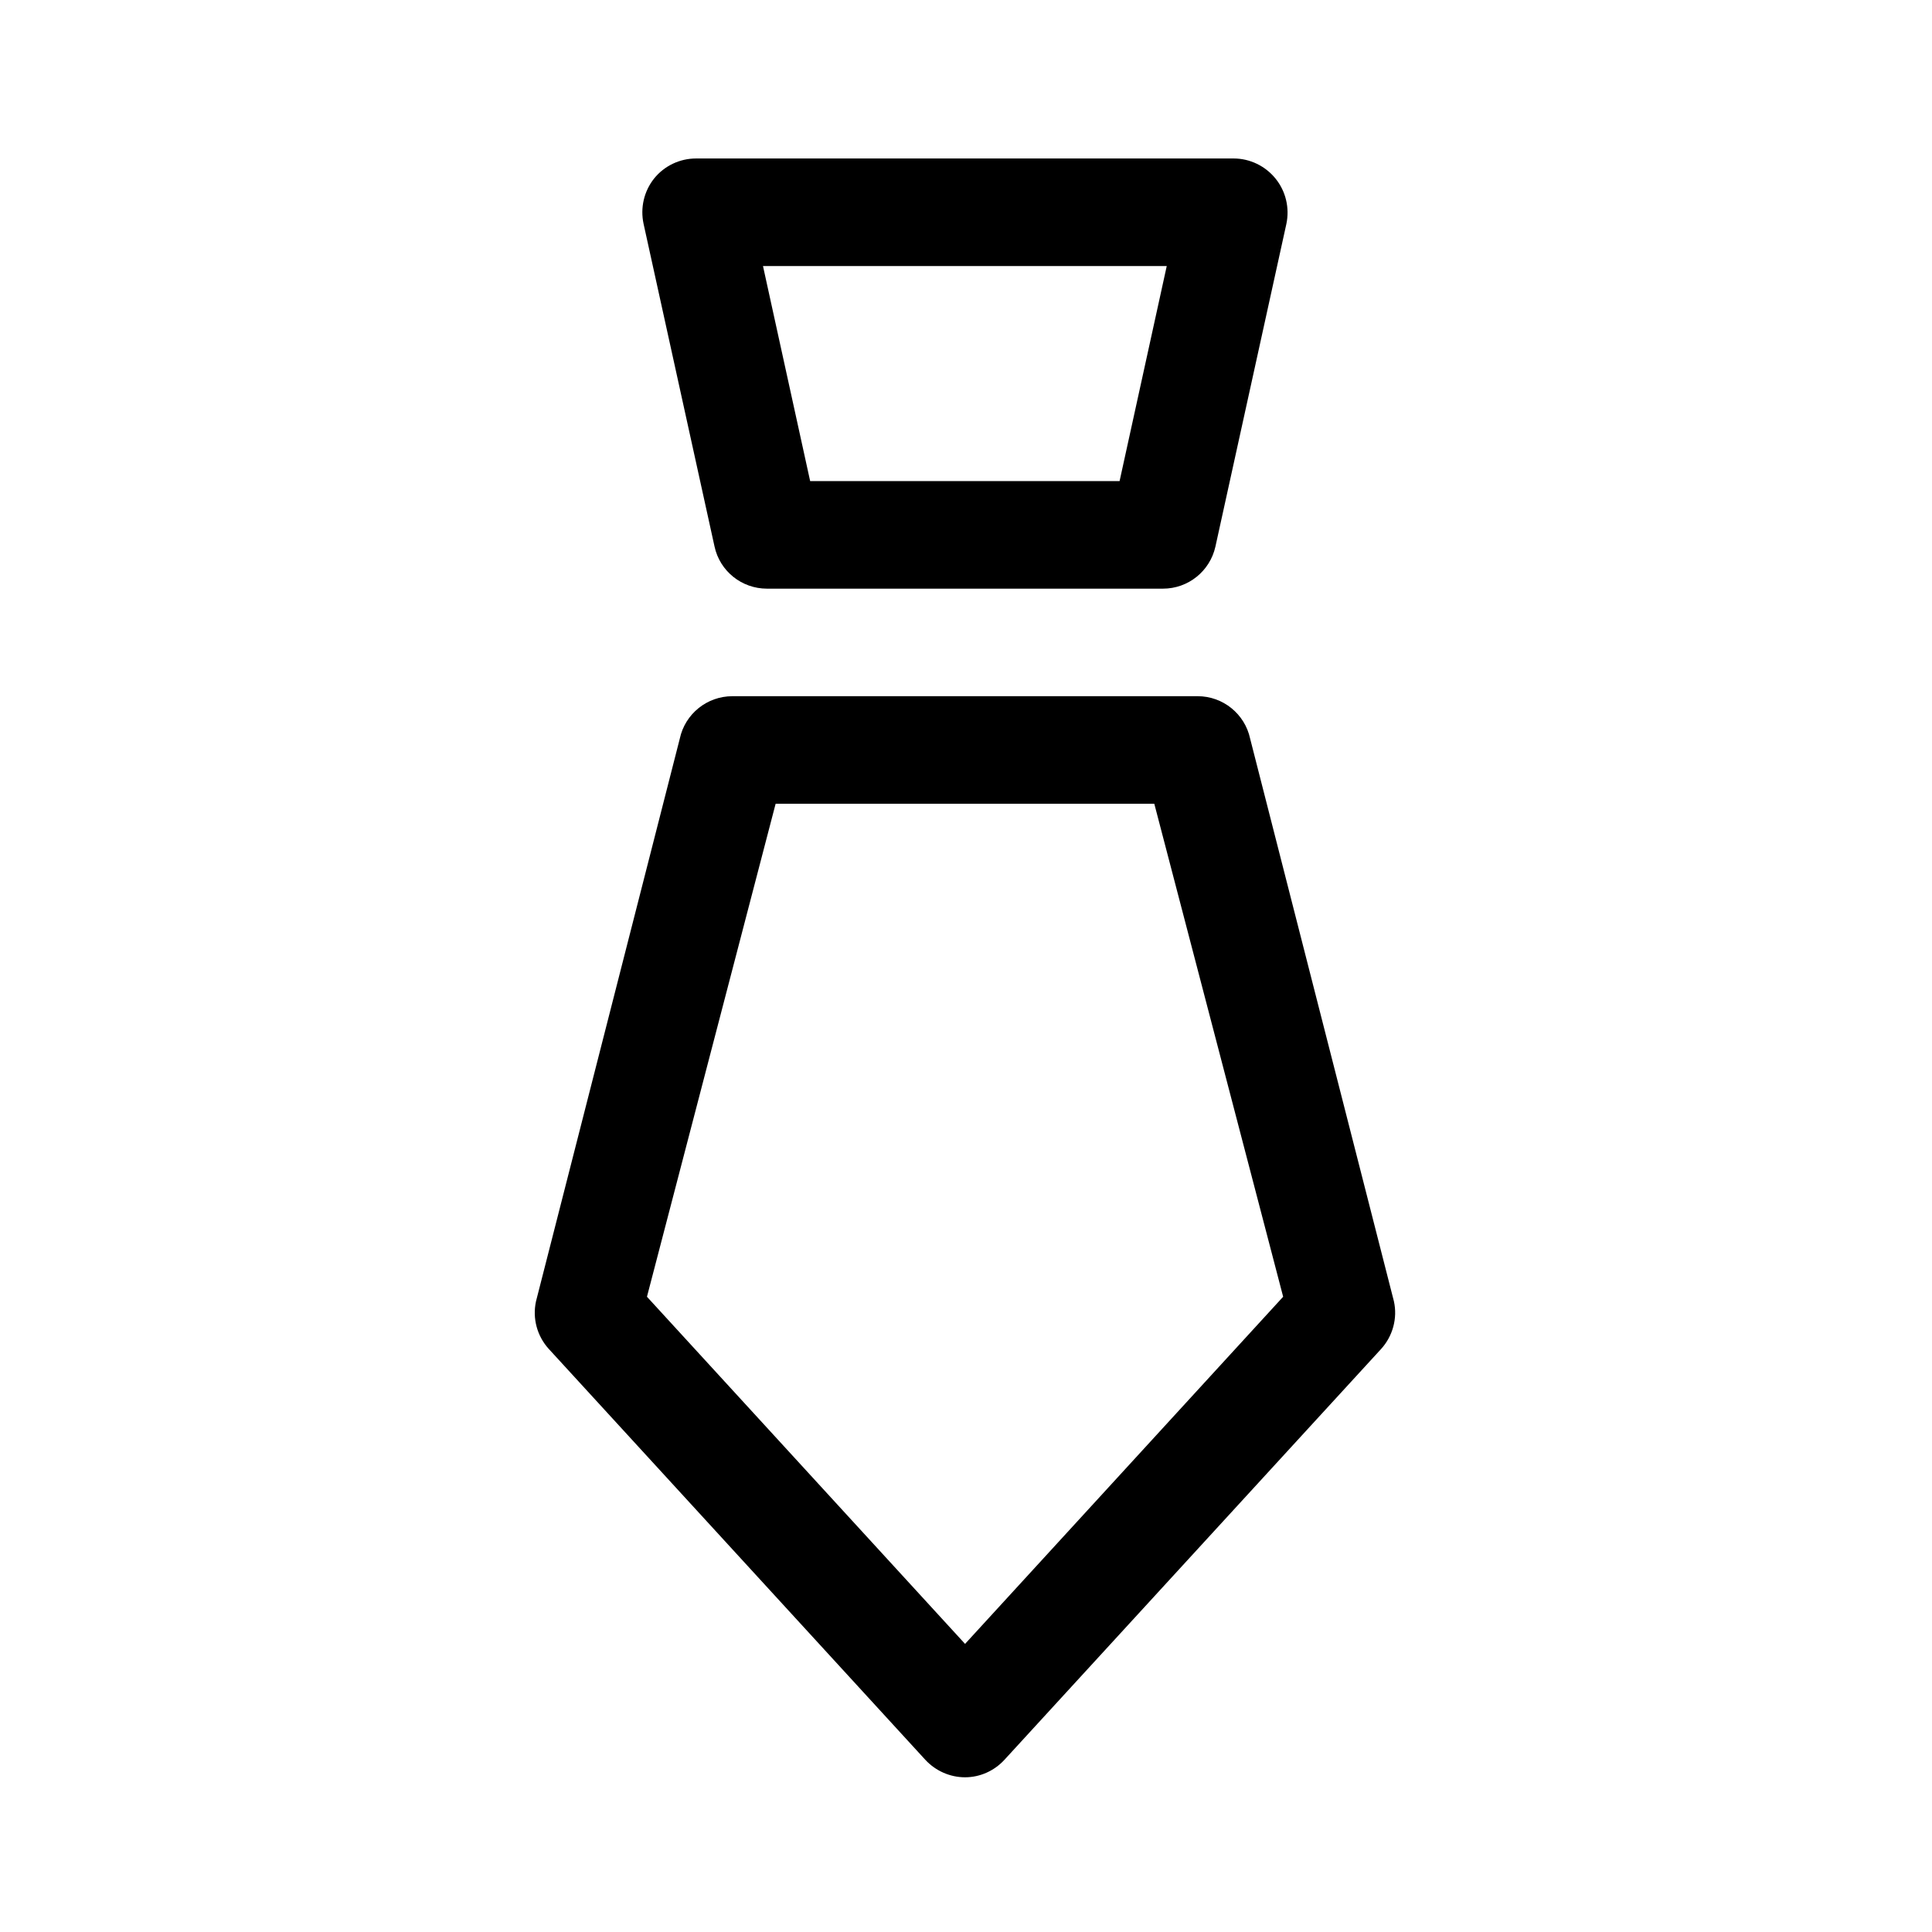
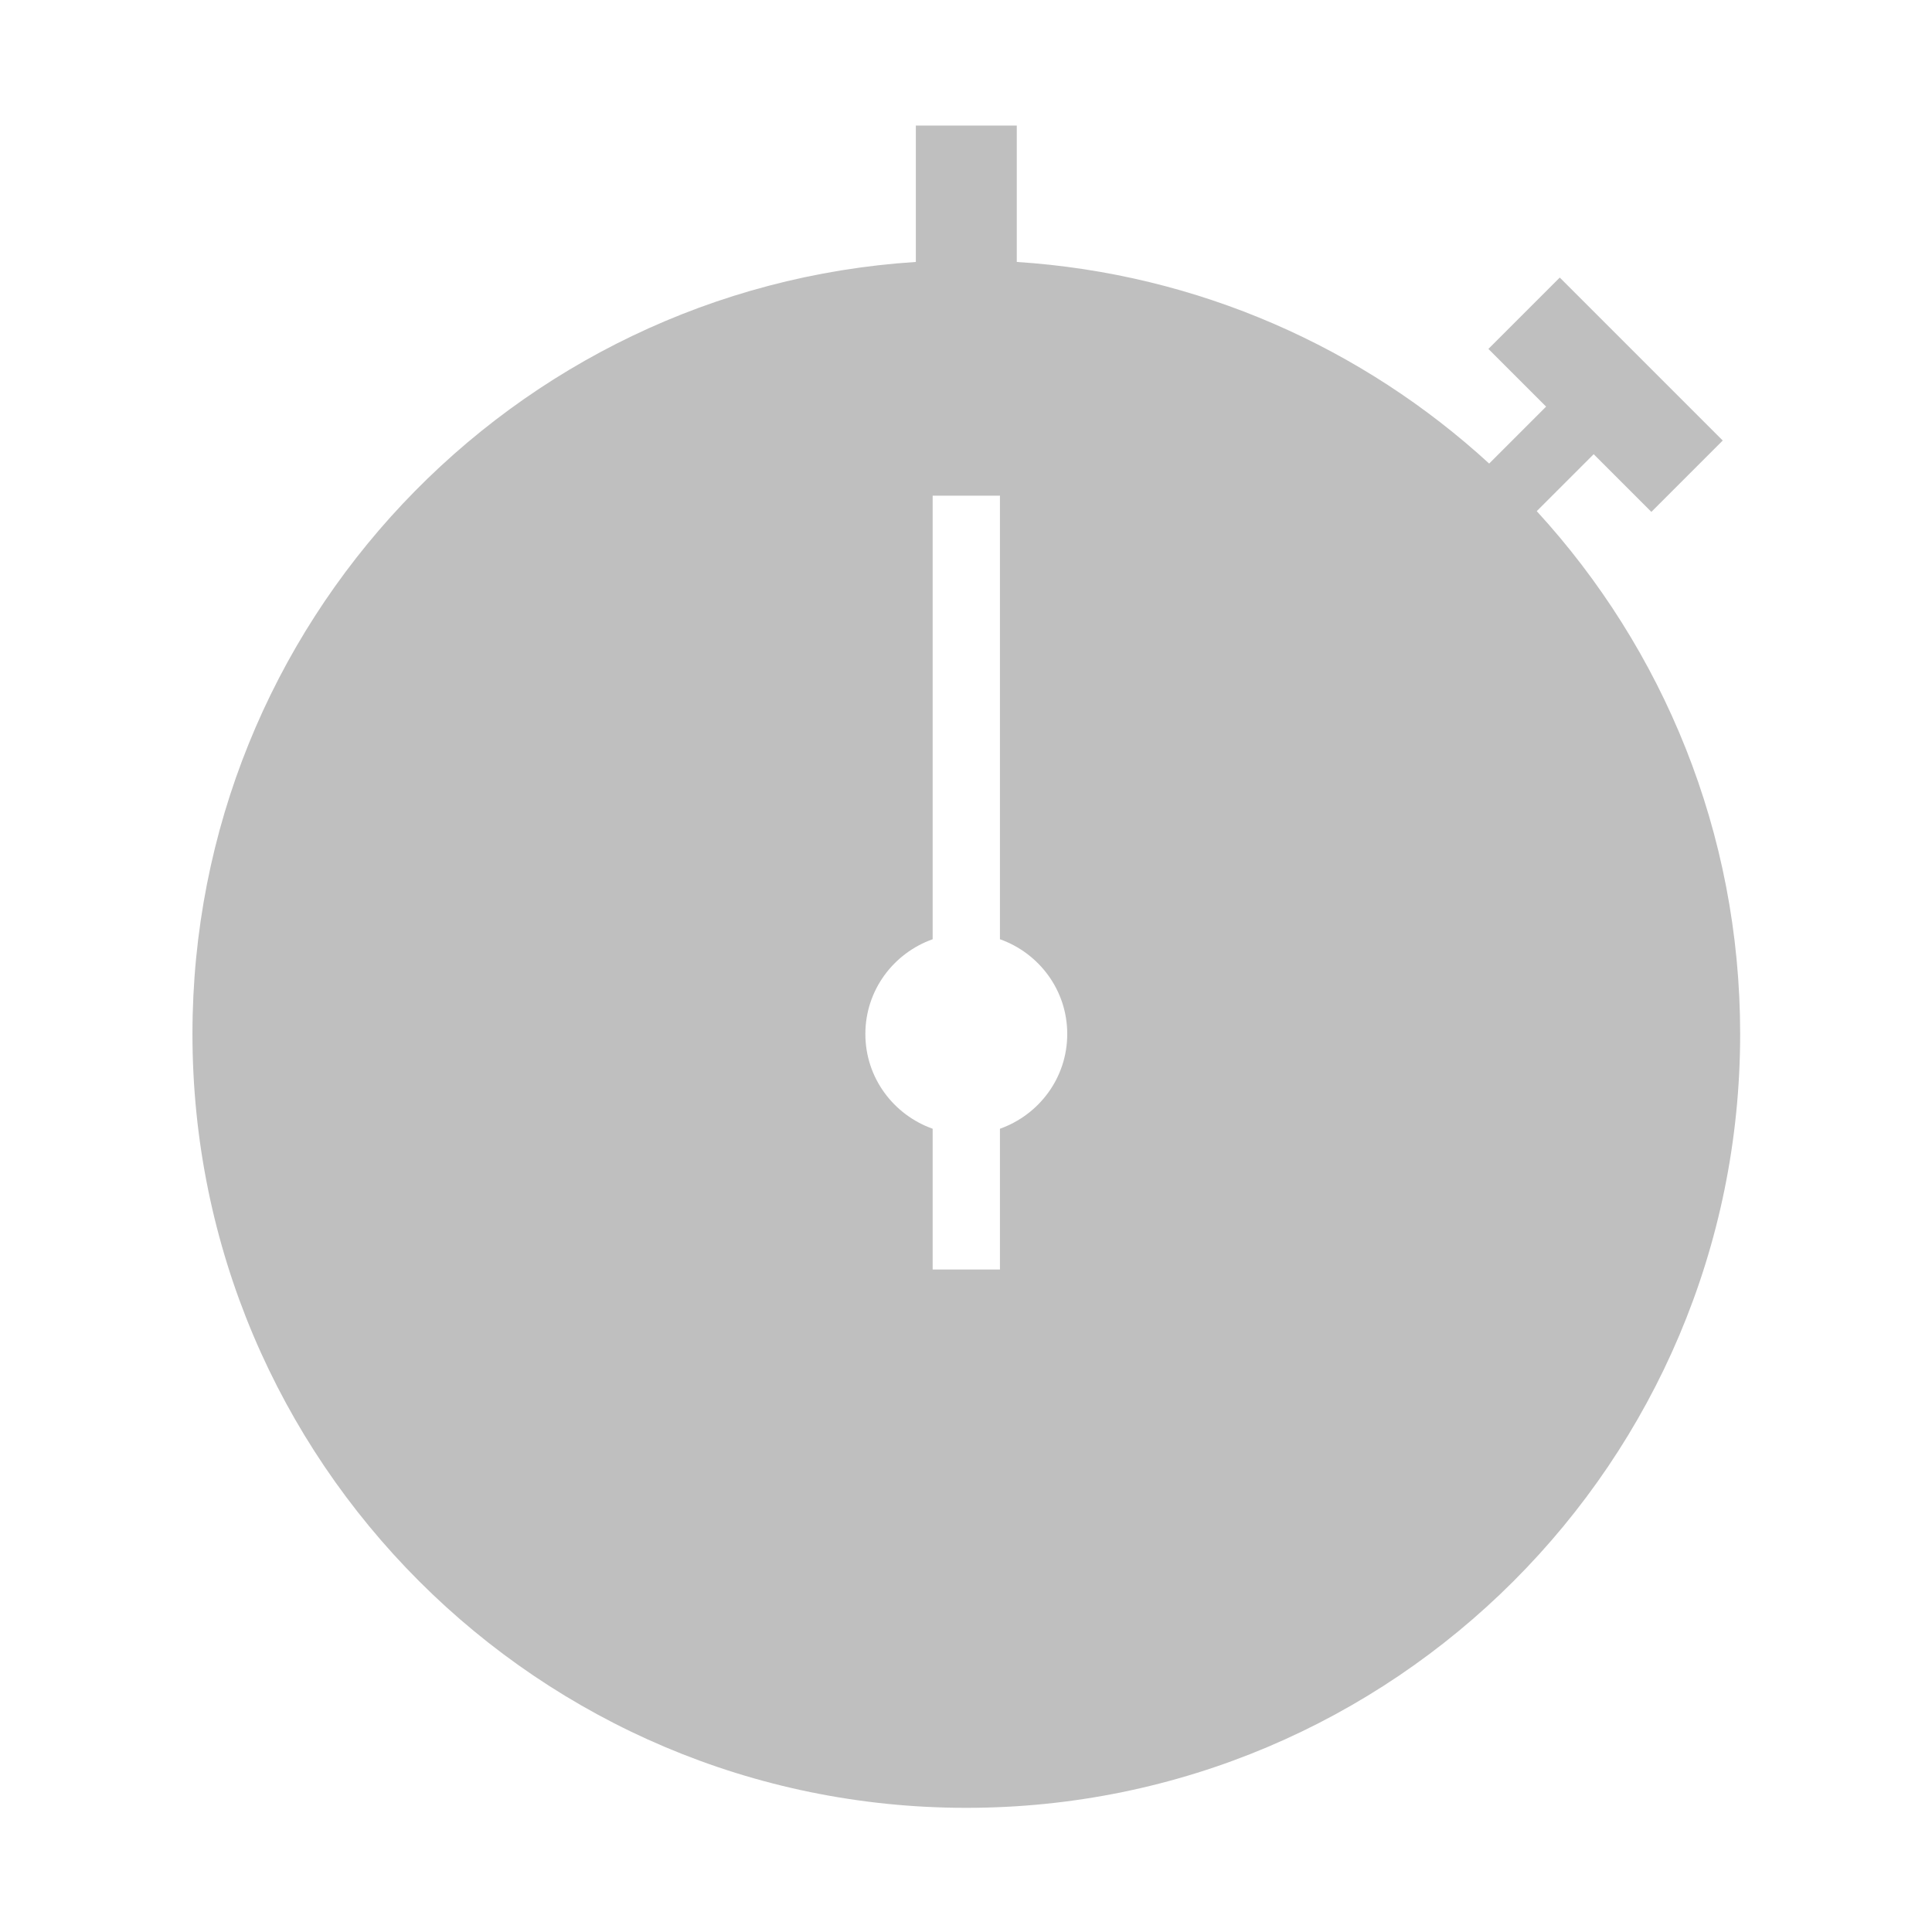
- <svg xmlns="http://www.w3.org/2000/svg" t="1751593657129" viewBox="0 0 1024 1024" version="1.1" p-id="7976" width="200" height="200">
-   <path d="M616.4 312H406.5c-13.4 0-25-9.3-27.8-22.4l-37.6-171c-1.8-8.4 0.2-17.2 5.6-24 5.4-6.7 13.6-10.6 22.2-10.6h285c8.6 0 16.8 4 22.2 10.7 5.4 6.7 7.5 15.5 5.7 24l-37.6 171c-2.9 13-14.4 22.3-27.8 22.3z m-187-57h164l25-114h-214l25 114z m82.1 687c-8 0-15.6-3.4-21-9.2L290.9 715c-6.2-6.8-8.8-16.2-6.8-25.3l76.2-298.2c2.8-13.1 14.4-22.5 27.9-22.5h246.6c13.4 0 25 9.4 27.8 22.5l76.2 298.2c2 9-0.6 18.5-6.8 25.3L532.4 932.7c-5.4 5.9-13 9.3-20.9 9.3zM342.9 687.3l168.6 184 168.6-184L611.8 426H411.1l-68.2 261.3z m0 0" p-id="7977" />
+ <svg xmlns="http://www.w3.org/2000/svg" width="200" height="200" class="icon" p-id="2986" t="1546864403462" version="1.1" viewBox="0 0 1024 1024">
+   <defs>
+     <style type="text/css" />
+   </defs>
+   <path fill="#bfbfbf" d="M814.502 270.913l30.18-30.18 30.58 30.58 37.825-37.825-86.377-86.378-37.825 37.825 30.58 30.58-30.18 30.18c-66.856-61.301-154.087-100.642-250.374-106.858V66.548h-53.499v72.289c-214.046 13.792-383.407 191.652-383.407 409.199 0 226.533 183.624 410.157 410.157 410.157s410.157-183.624 410.157-410.157c-0.001-106.858-40.892-204.139-107.817-277.123zM529.994 598.26v74.606h-35.666V598.26c-20.724-7.385-35.666-26.958-35.666-50.225 0-23.267 14.942-42.842 35.666-50.225v-235.1h35.666v235.102c20.724 7.383 35.666 26.958 35.666 50.225 0 23.265-14.942 42.839-35.666 50.223z" p-id="2987" />
</svg>
